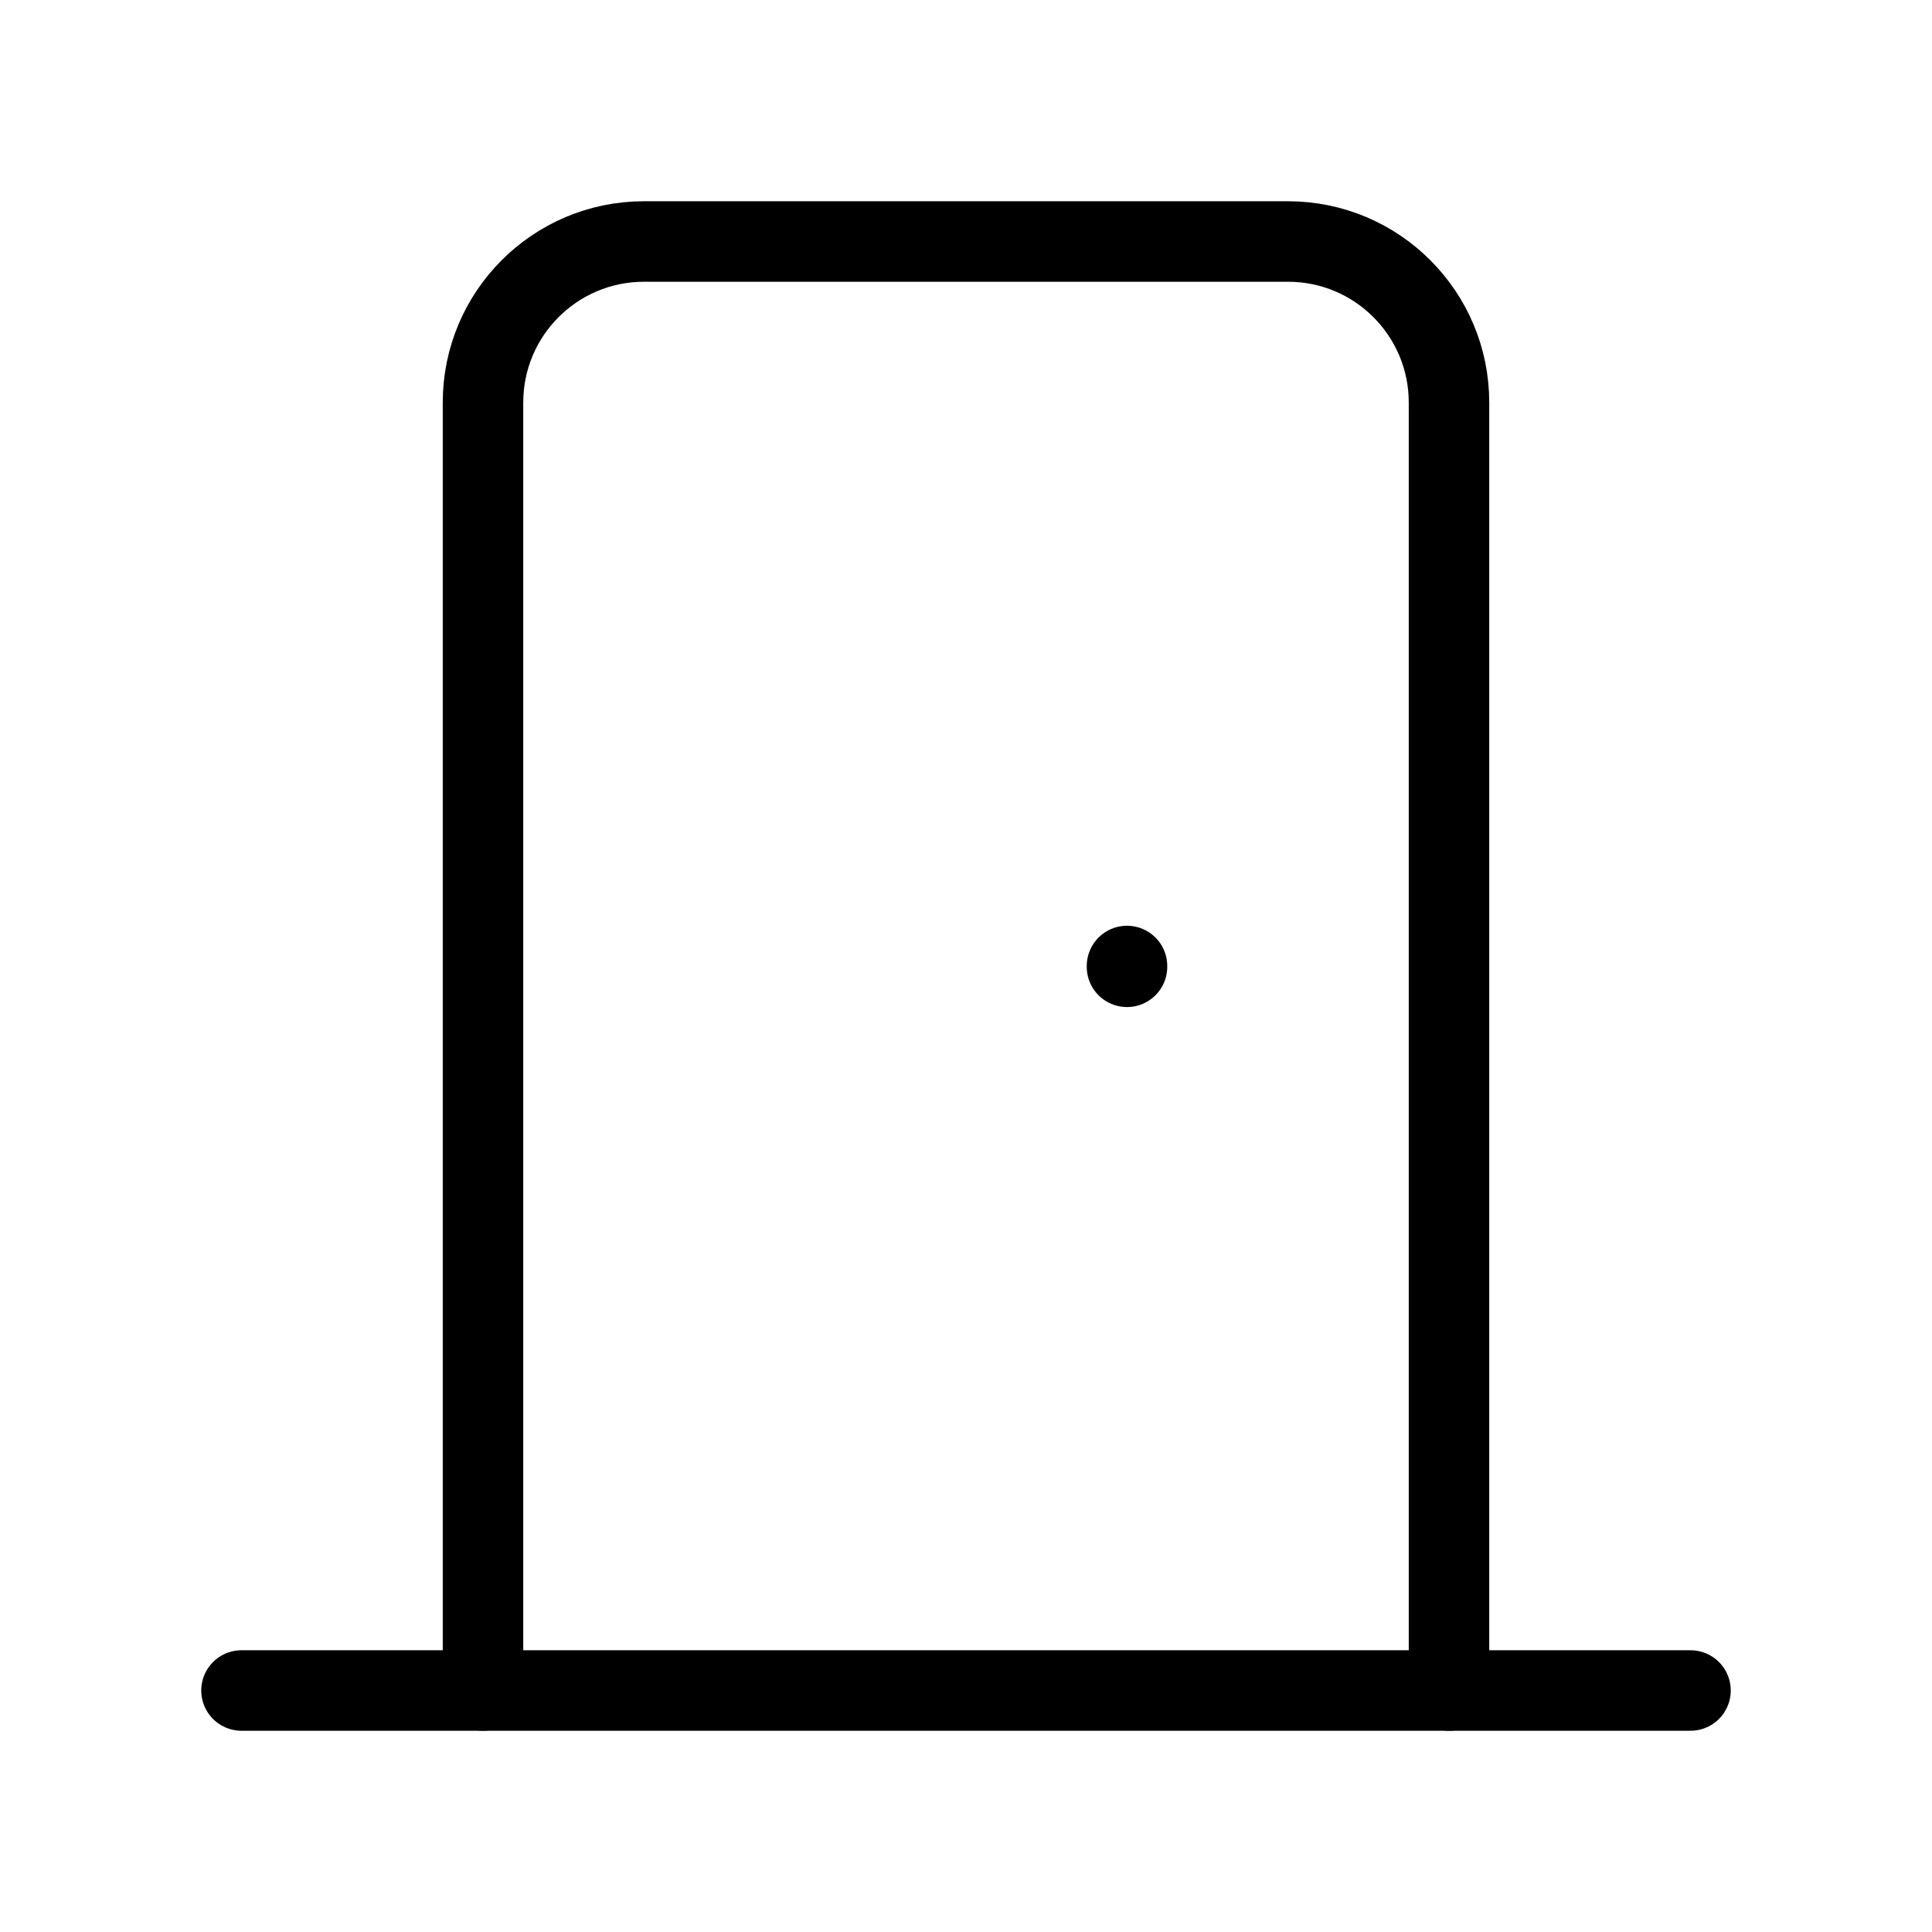
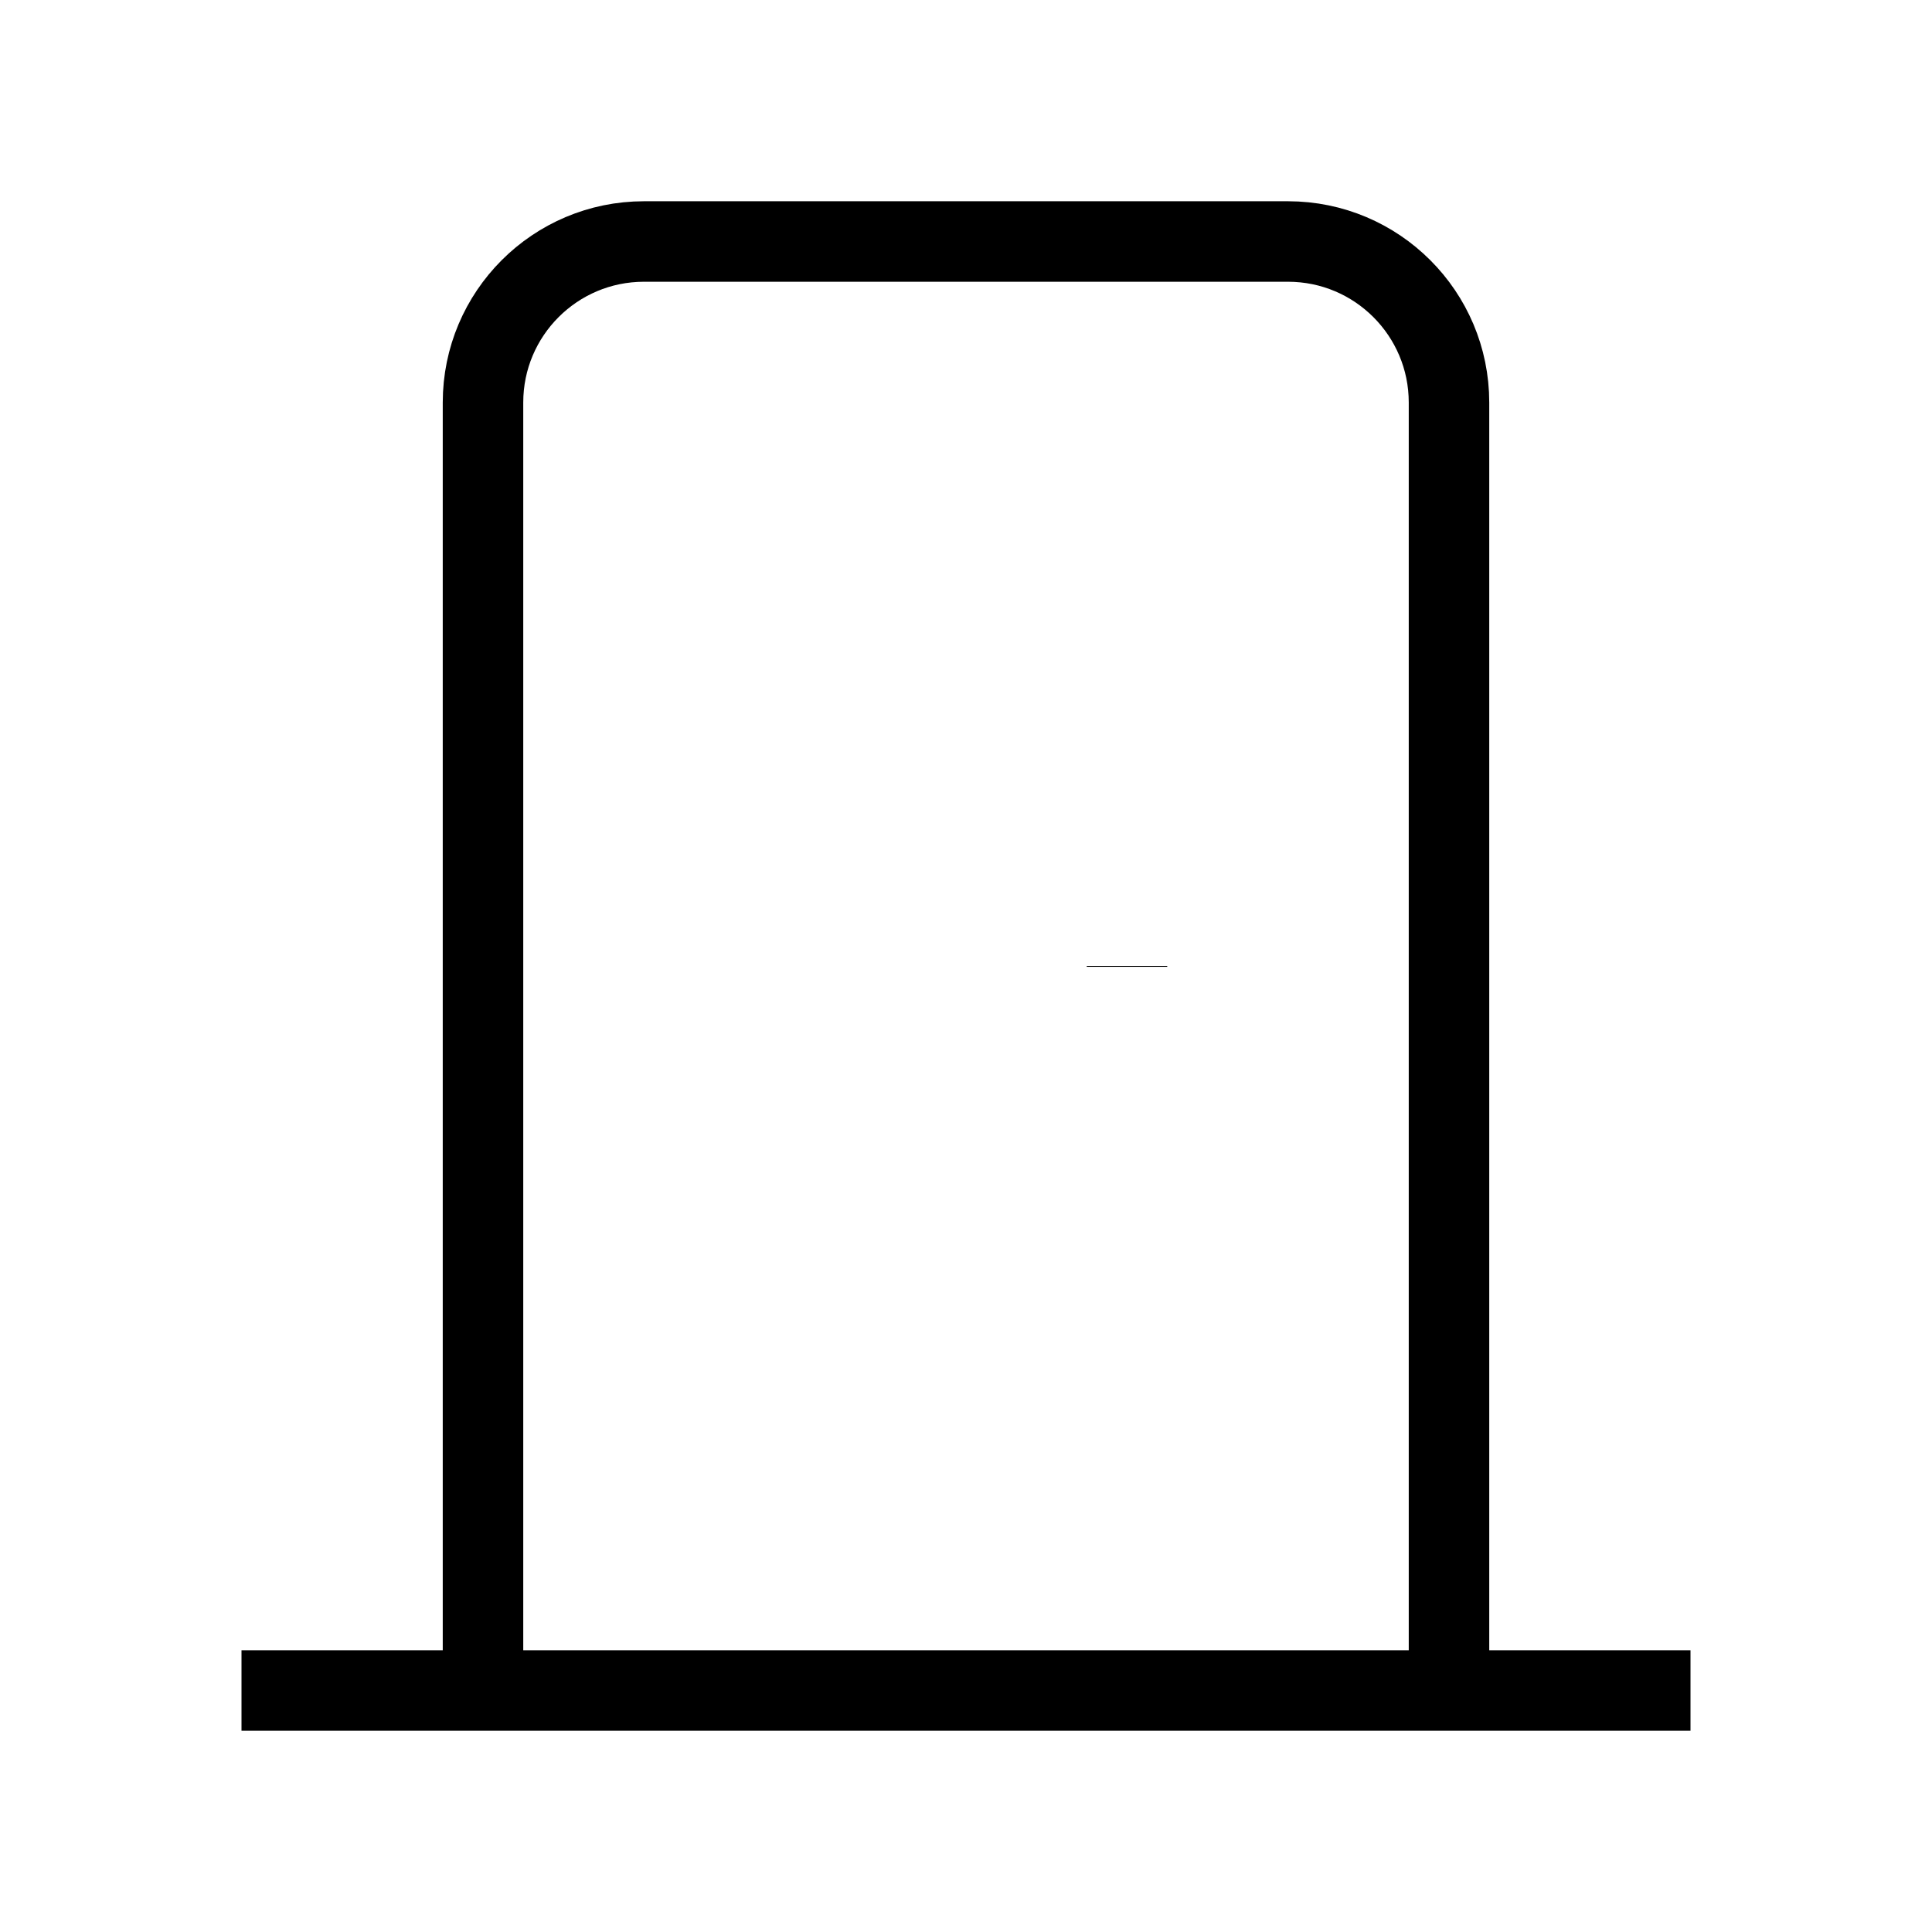
- <svg xmlns="http://www.w3.org/2000/svg" class="svg-stroke" width="24" viewBox="0 0 24 24" stroke="currentColor" fill="none" stroke-linecap="round" stroke-linejoin="round">
+ <svg xmlns="http://www.w3.org/2000/svg" className="svg-stroke" width="24" viewBox="0 0 24 24" stroke="currentColor" fill="none" strokeLinecap="round" strokeLinejoin="round">
  <path stroke="none" d="M0 0h24v24H0z" fill="none" />
  <path d="M14 12v.01" />
  <path d="M3 21h18" />
  <path d="M6 21v-16a2 2 0 0 1 2 -2h8a2 2 0 0 1 2 2v16" />
</svg>
